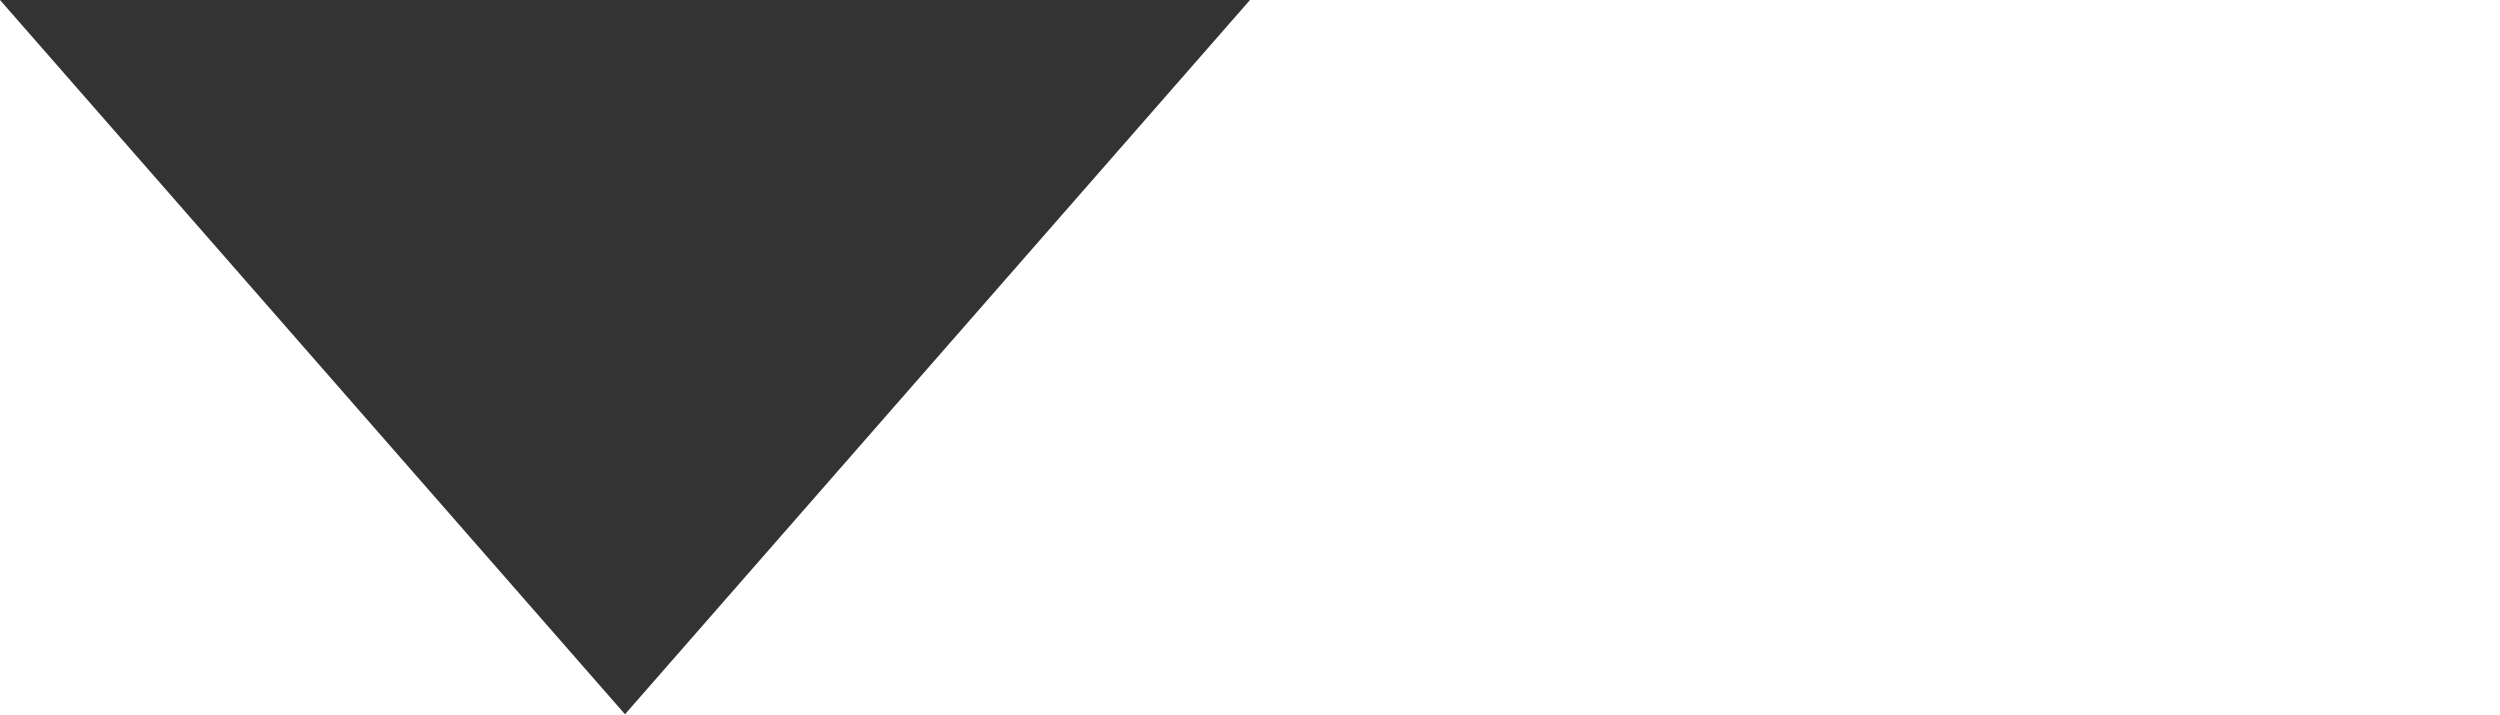
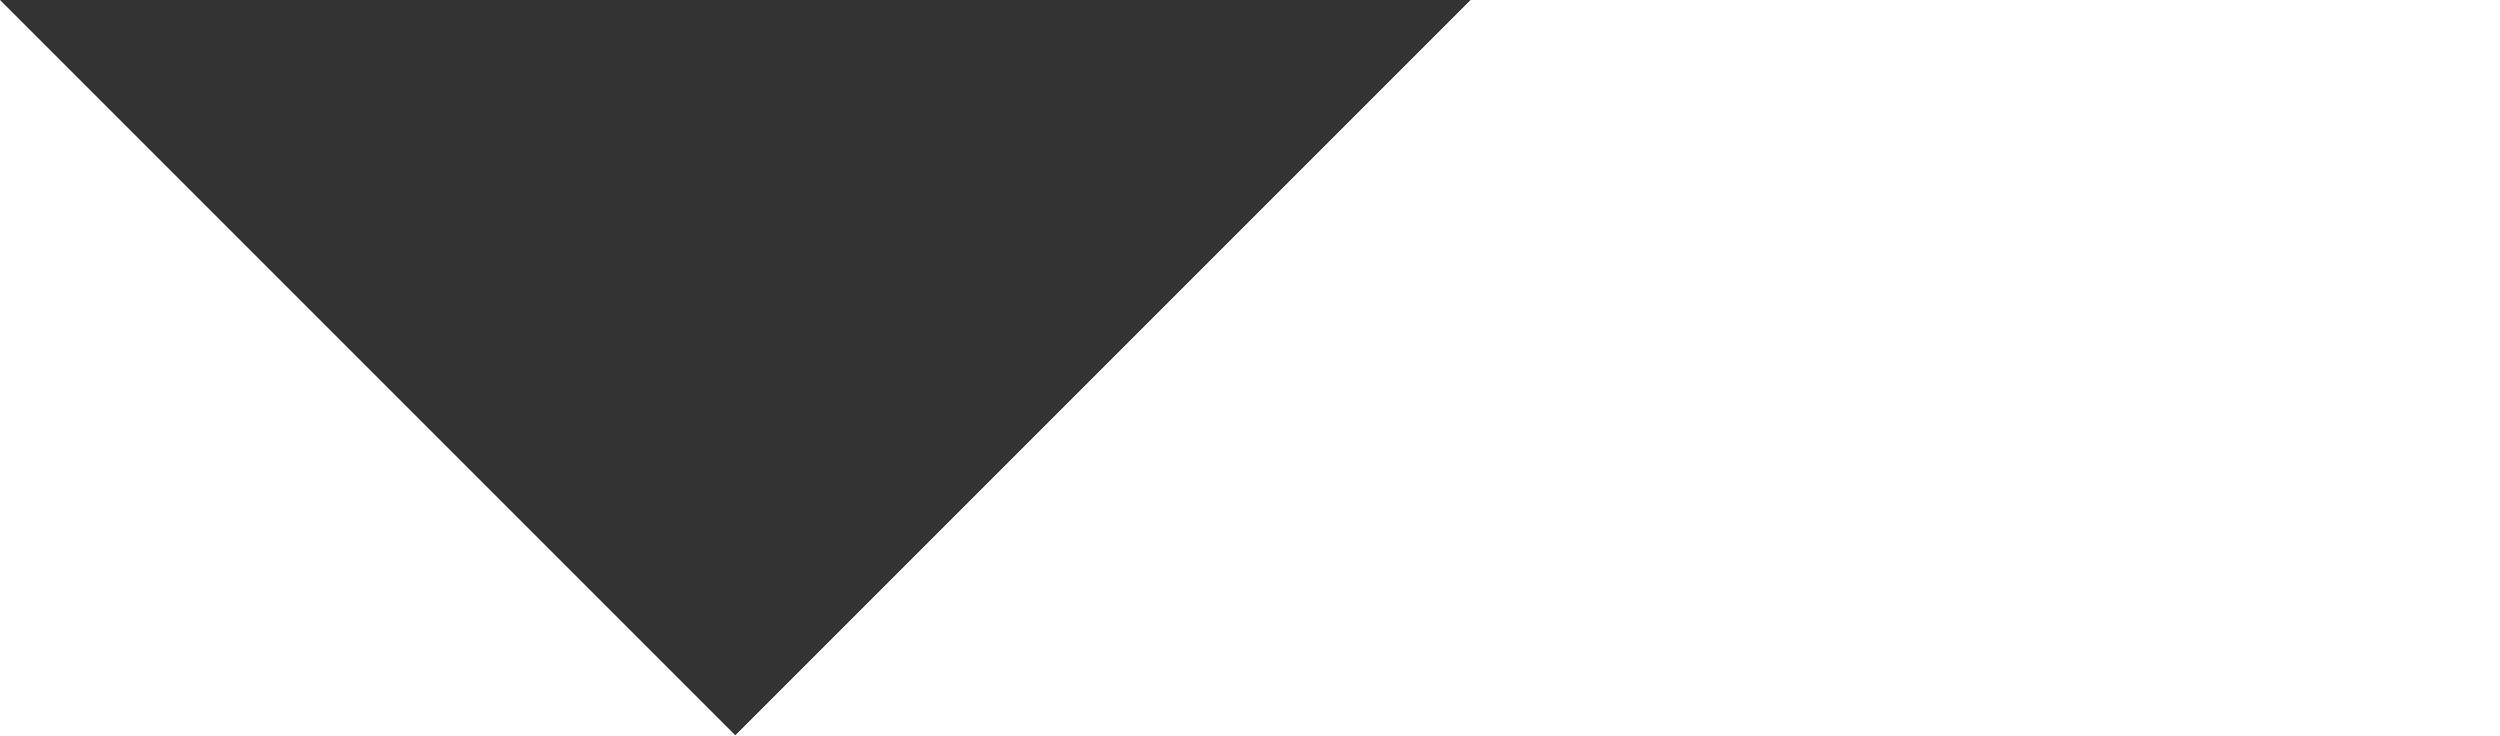
- <svg xmlns="http://www.w3.org/2000/svg" version="1.1" baseProfile="full" x="0px" y="0px" width="14px" height="4px" viewBox="0 0 14 4" enable-background="new 0 0 14 4" xml:space="preserve">
-   <polygon fill="#333333" points="3.5,4 0,0 7,0" />
+ <svg xmlns="http://www.w3.org/2000/svg" version="1.1" baseProfile="full" x="0px" y="0px" width="17px" height="5px" viewBox="0 0 17 5" enable-background="new 0 0 17 5" xml:space="preserve">
+   <polygon fill="#333333" points="0,0 5,5 10,0" />
</svg>
